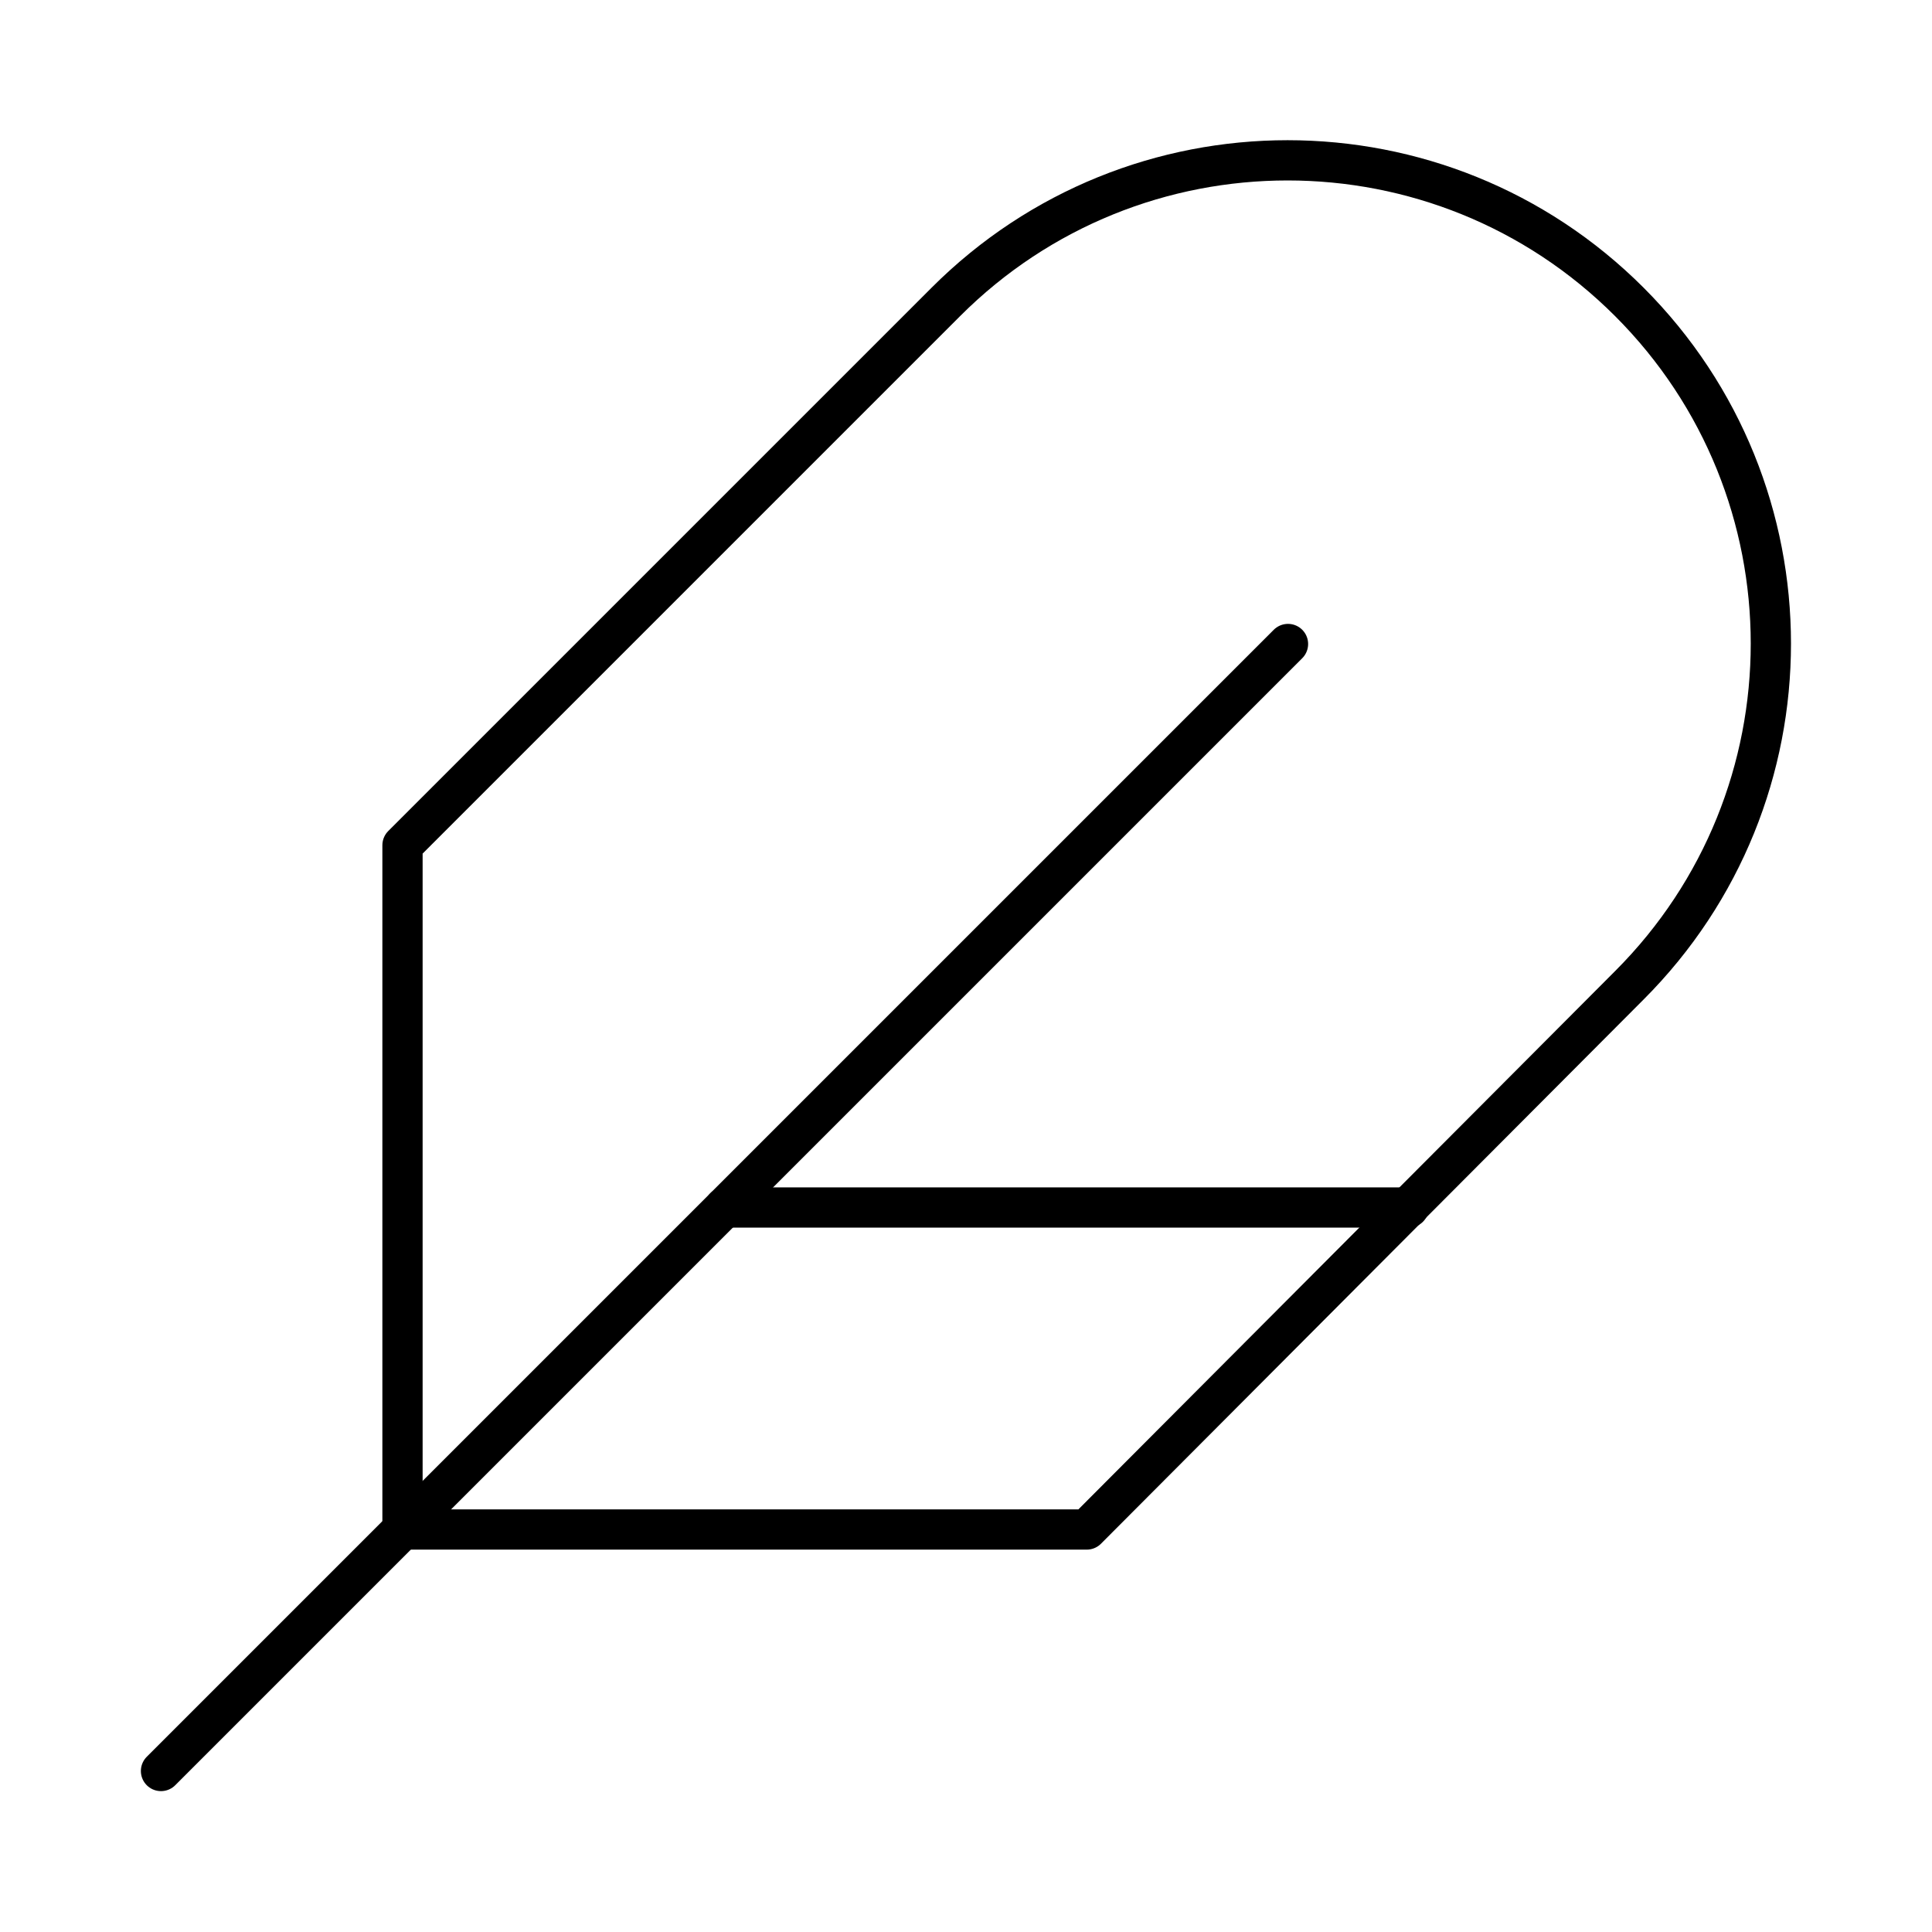
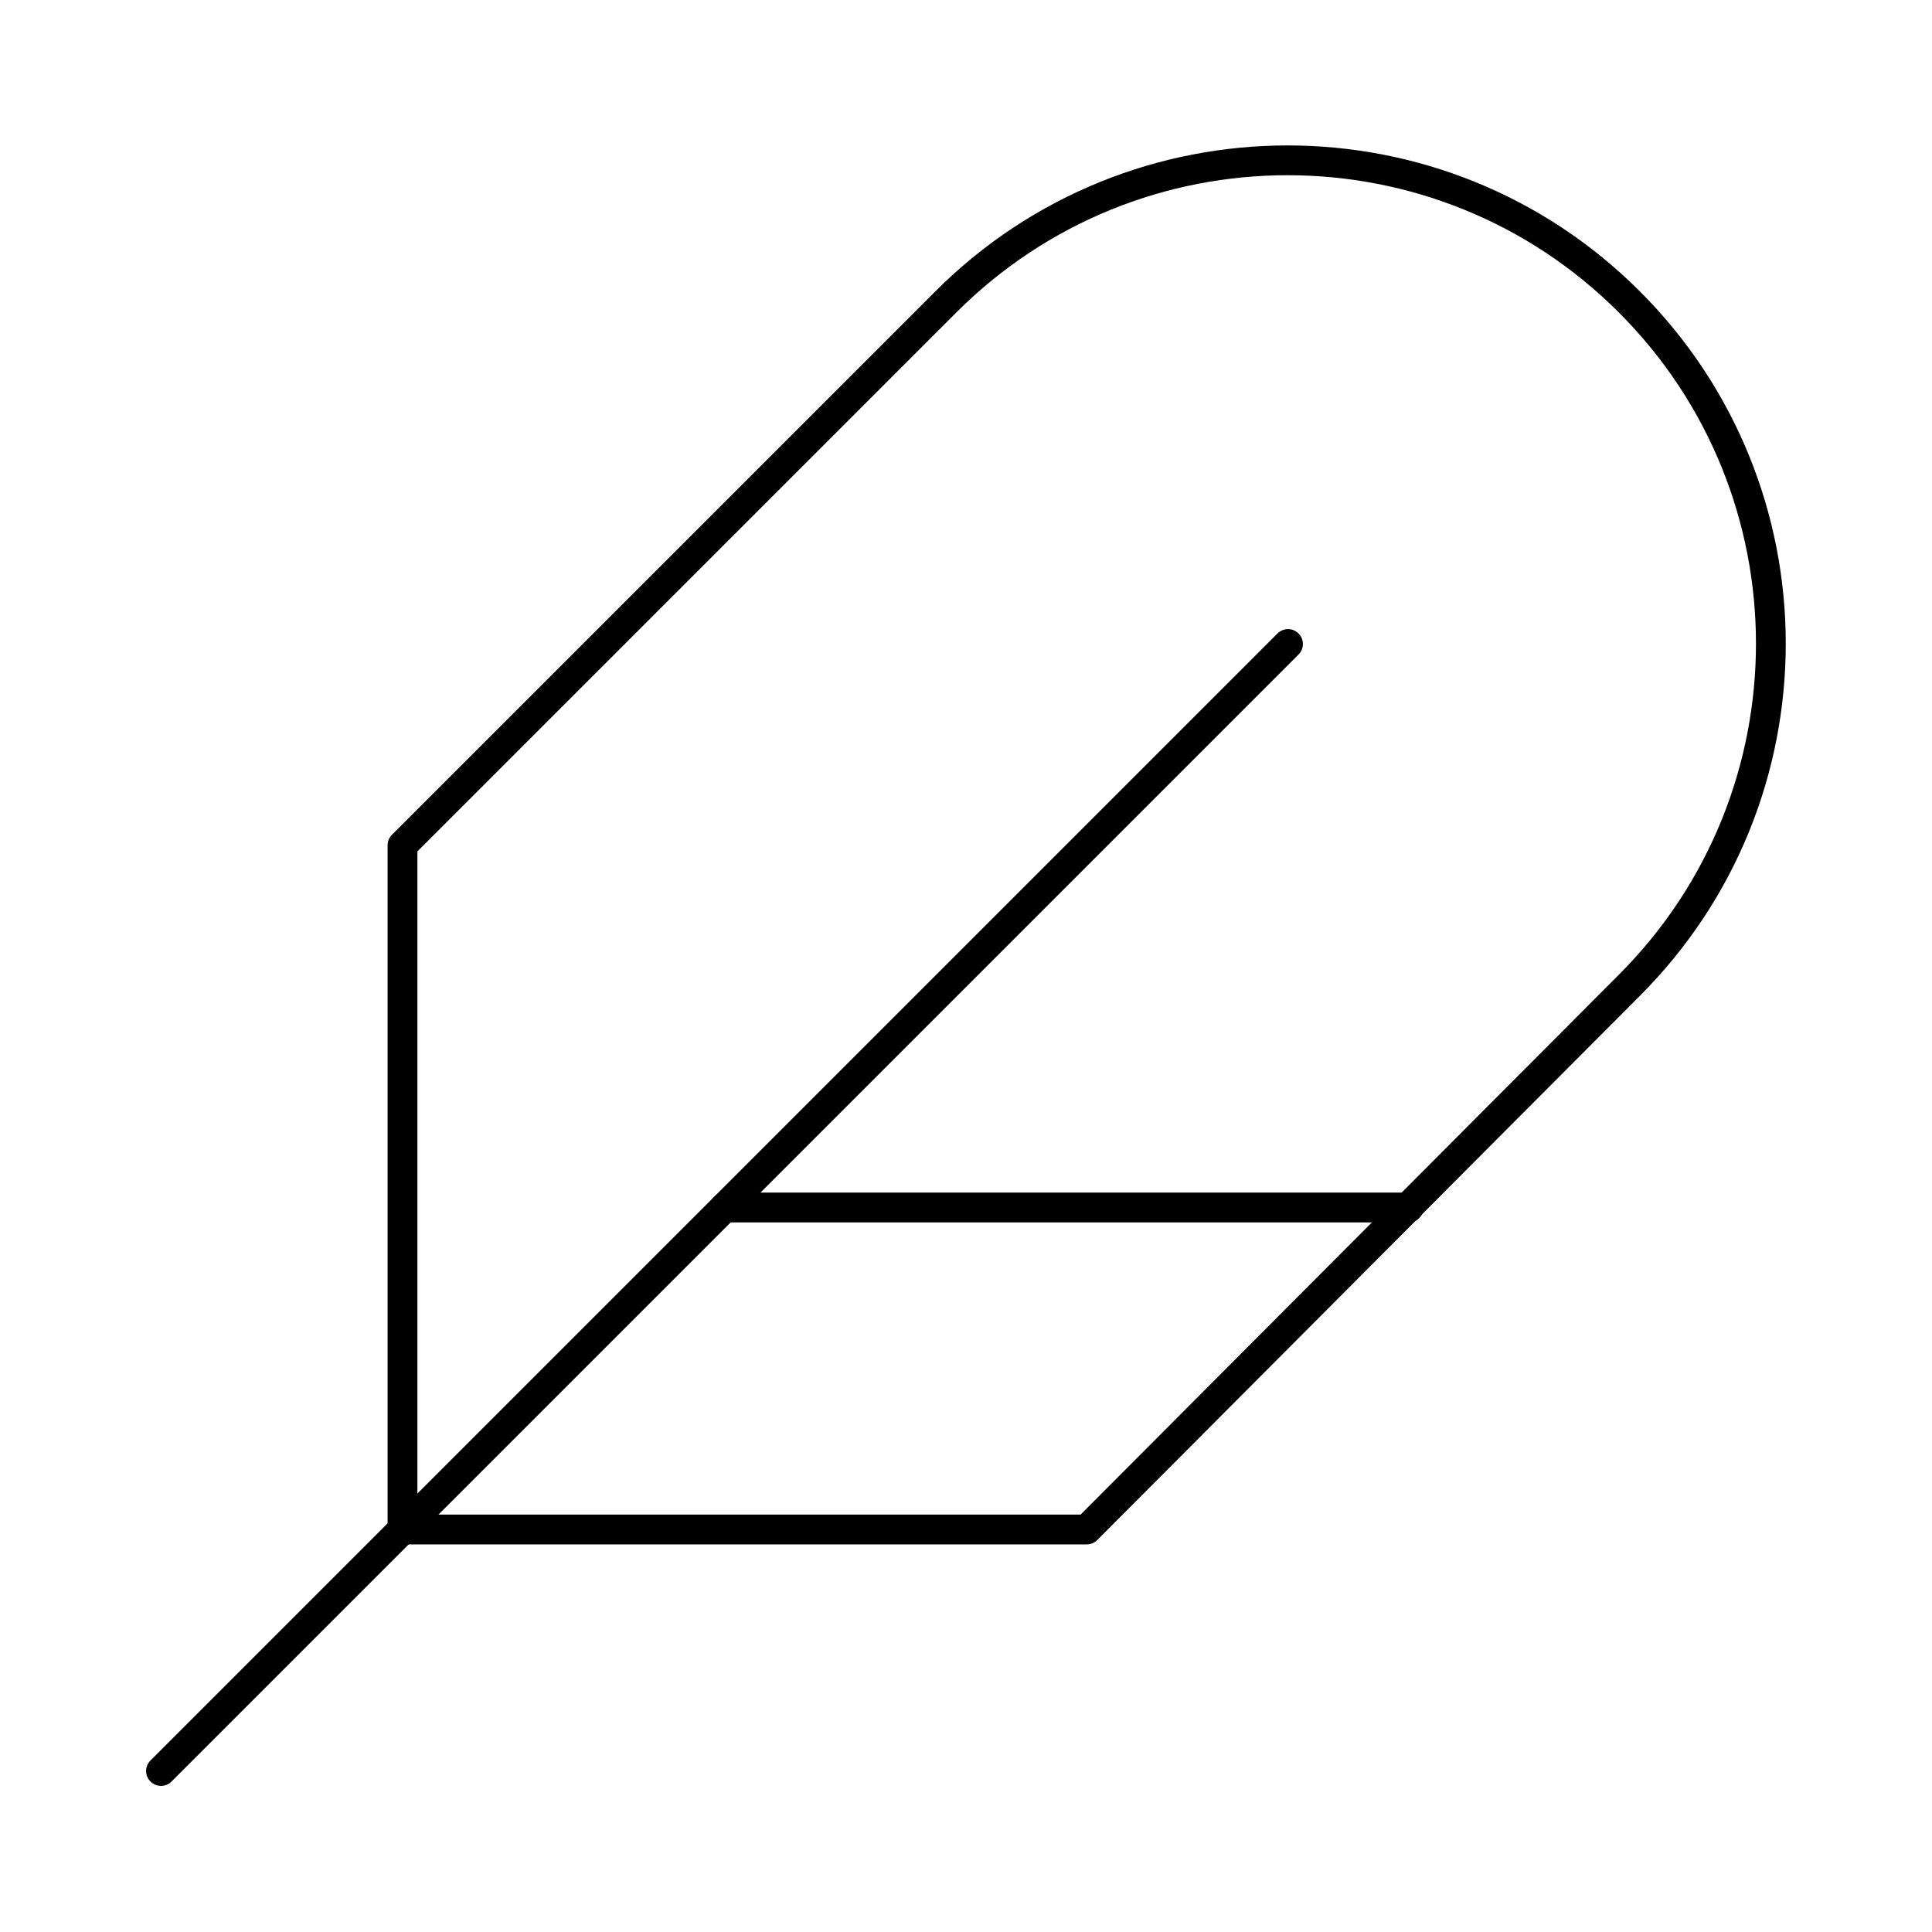
- <svg xmlns="http://www.w3.org/2000/svg" width="100" height="100" viewBox="0 0 24 24" fill="none" stroke="currentColor" stroke-width="0.5" stroke-linecap="round" stroke-linejoin="round" class="feather feather-feather">
-   <path d="M20.24 12.24a6 6 0 0 0-8.49-8.49L5 10.5V19h8.5z" />
-   <line x1="16" y1="8" x2="2" y2="22" />
-   <line x1="17.5" y1="15" x2="9" y2="15" />
+ <svg xmlns="http://www.w3.org/2000/svg" width="100" height="100" viewBox="0 0 24 24" stroke="currentColor" stroke-width="0.37" stroke-linecap="round" stroke-linejoin="round" class="feather feather-feather">
+   <path fill="none" d="M20.24 12.24a6 6 0 0 0-8.49-8.49L5 10.5V19h8.5z" />
+   <line fill="none" x1="16" y1="8" x2="2" y2="22" />
+   <line fill="none" x1="17.5" y1="15" x2="9" y2="15" />
</svg>
